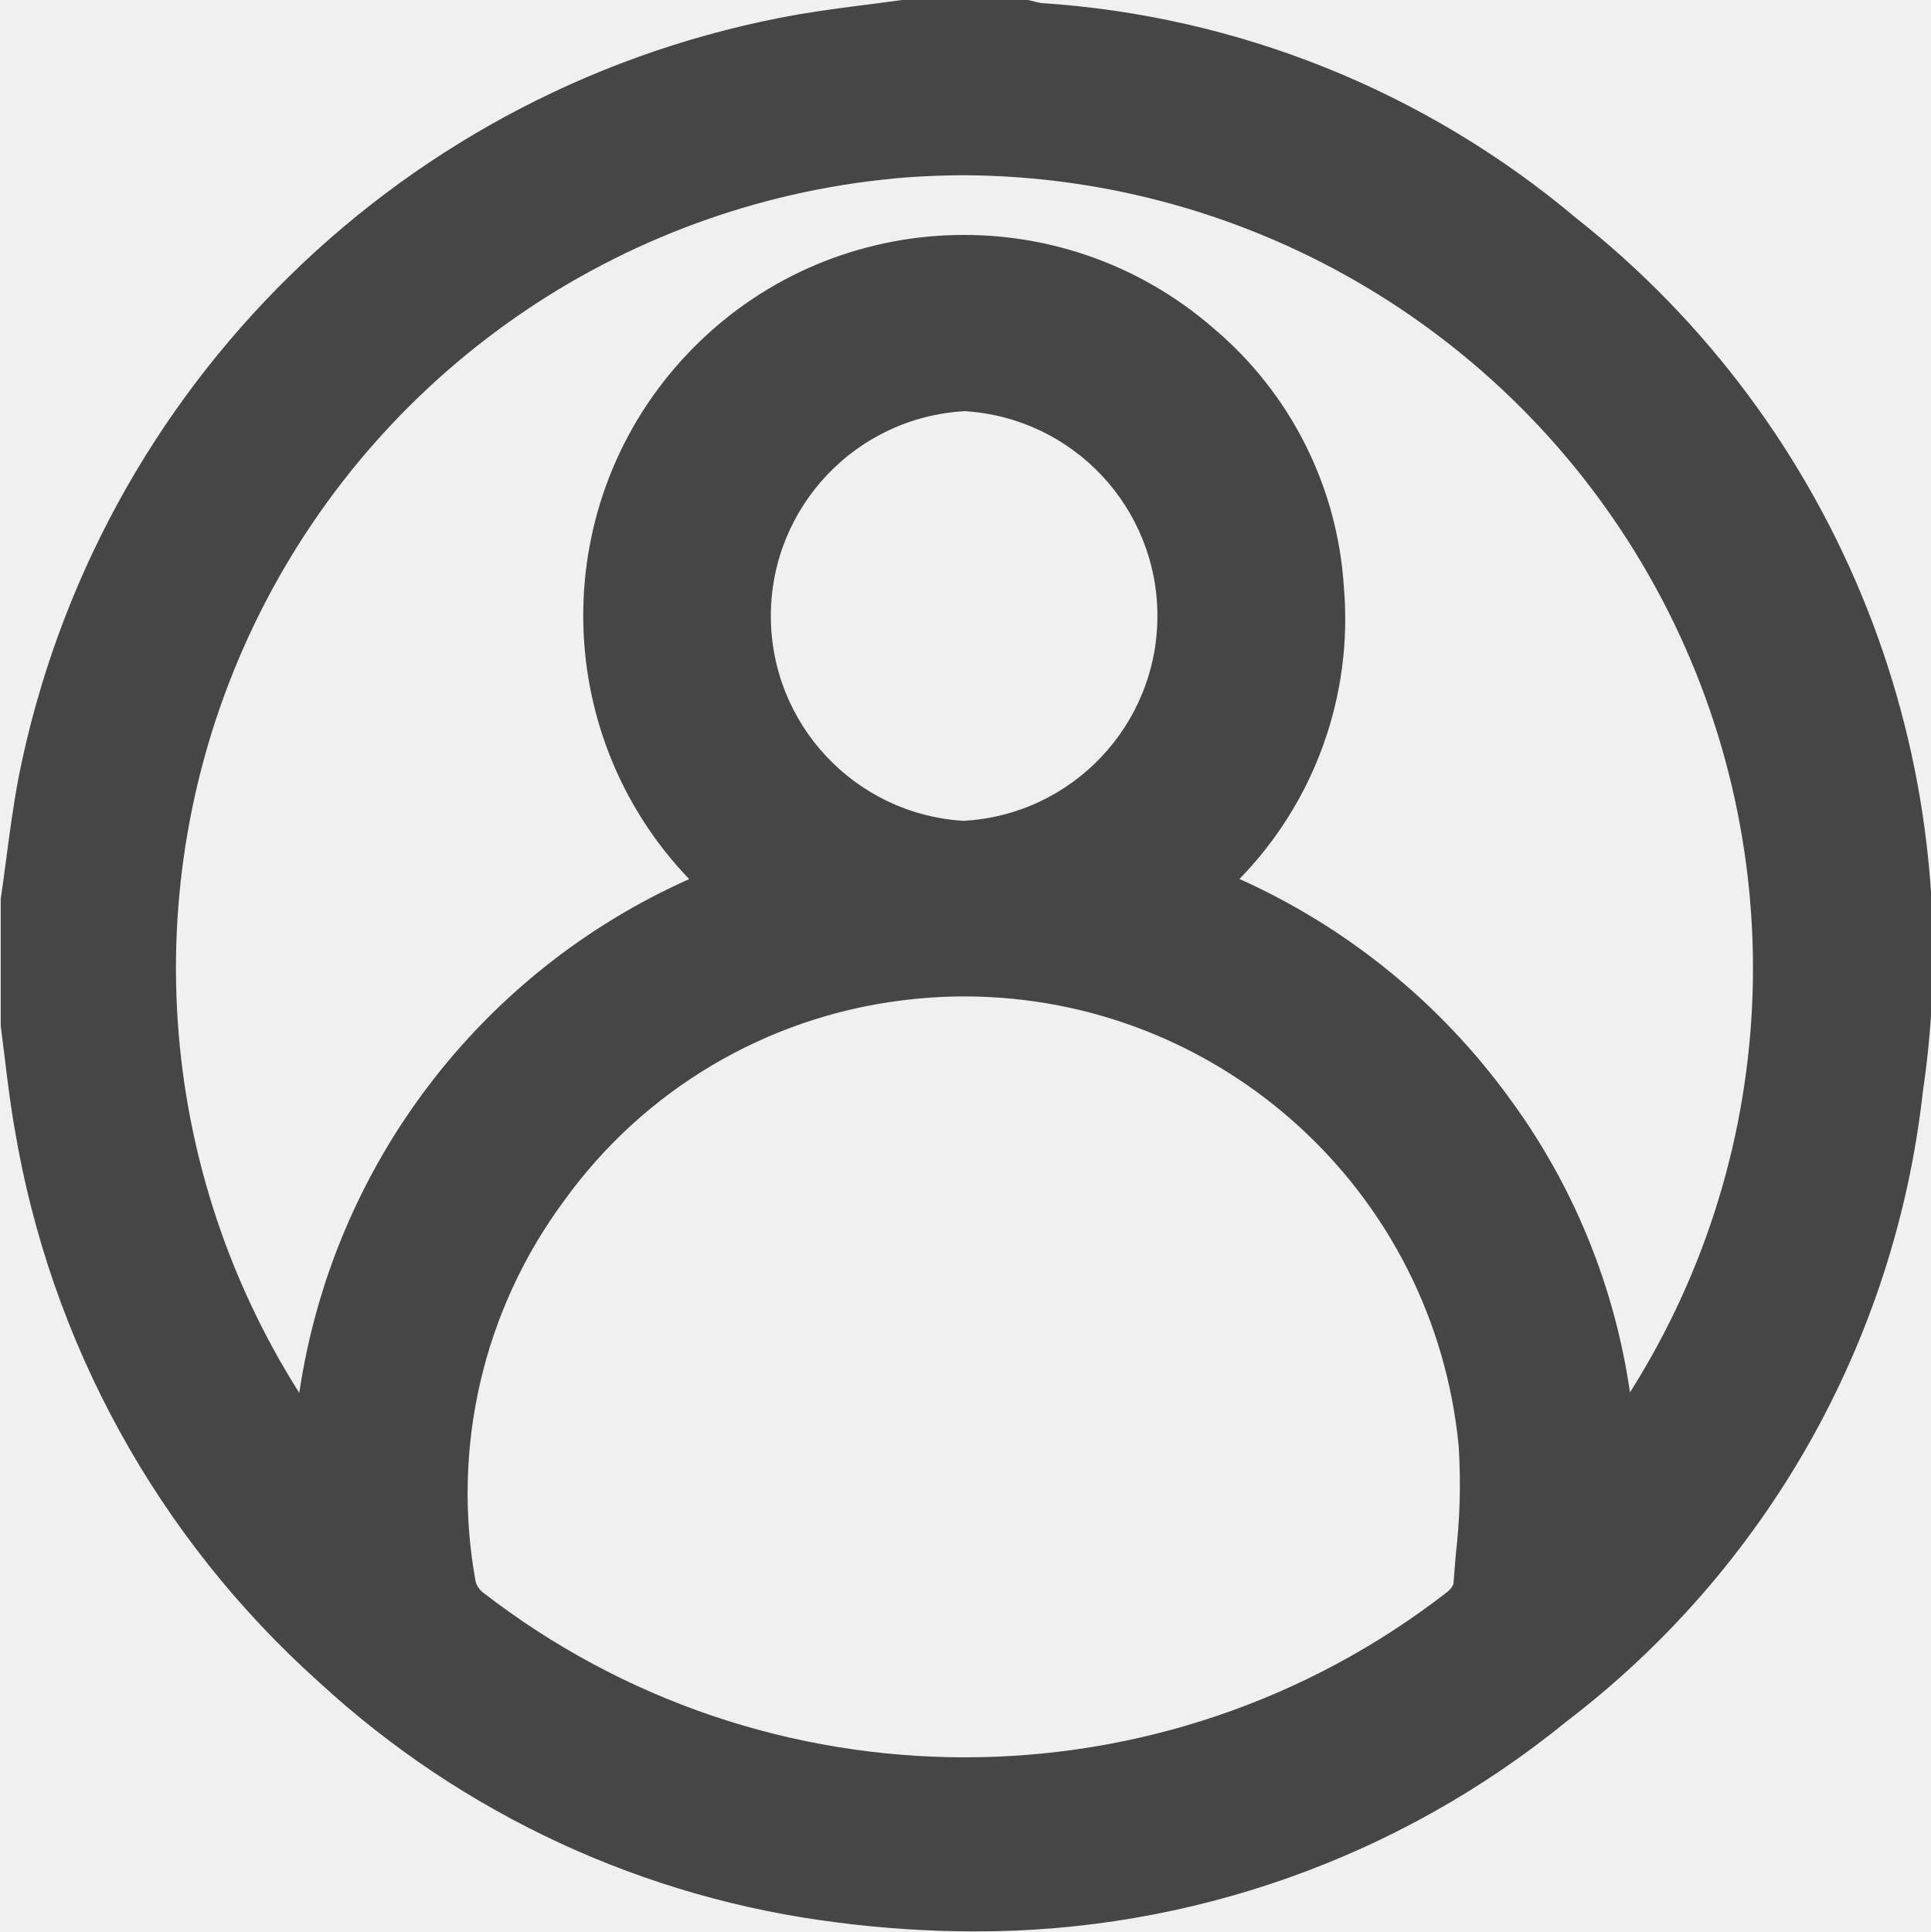
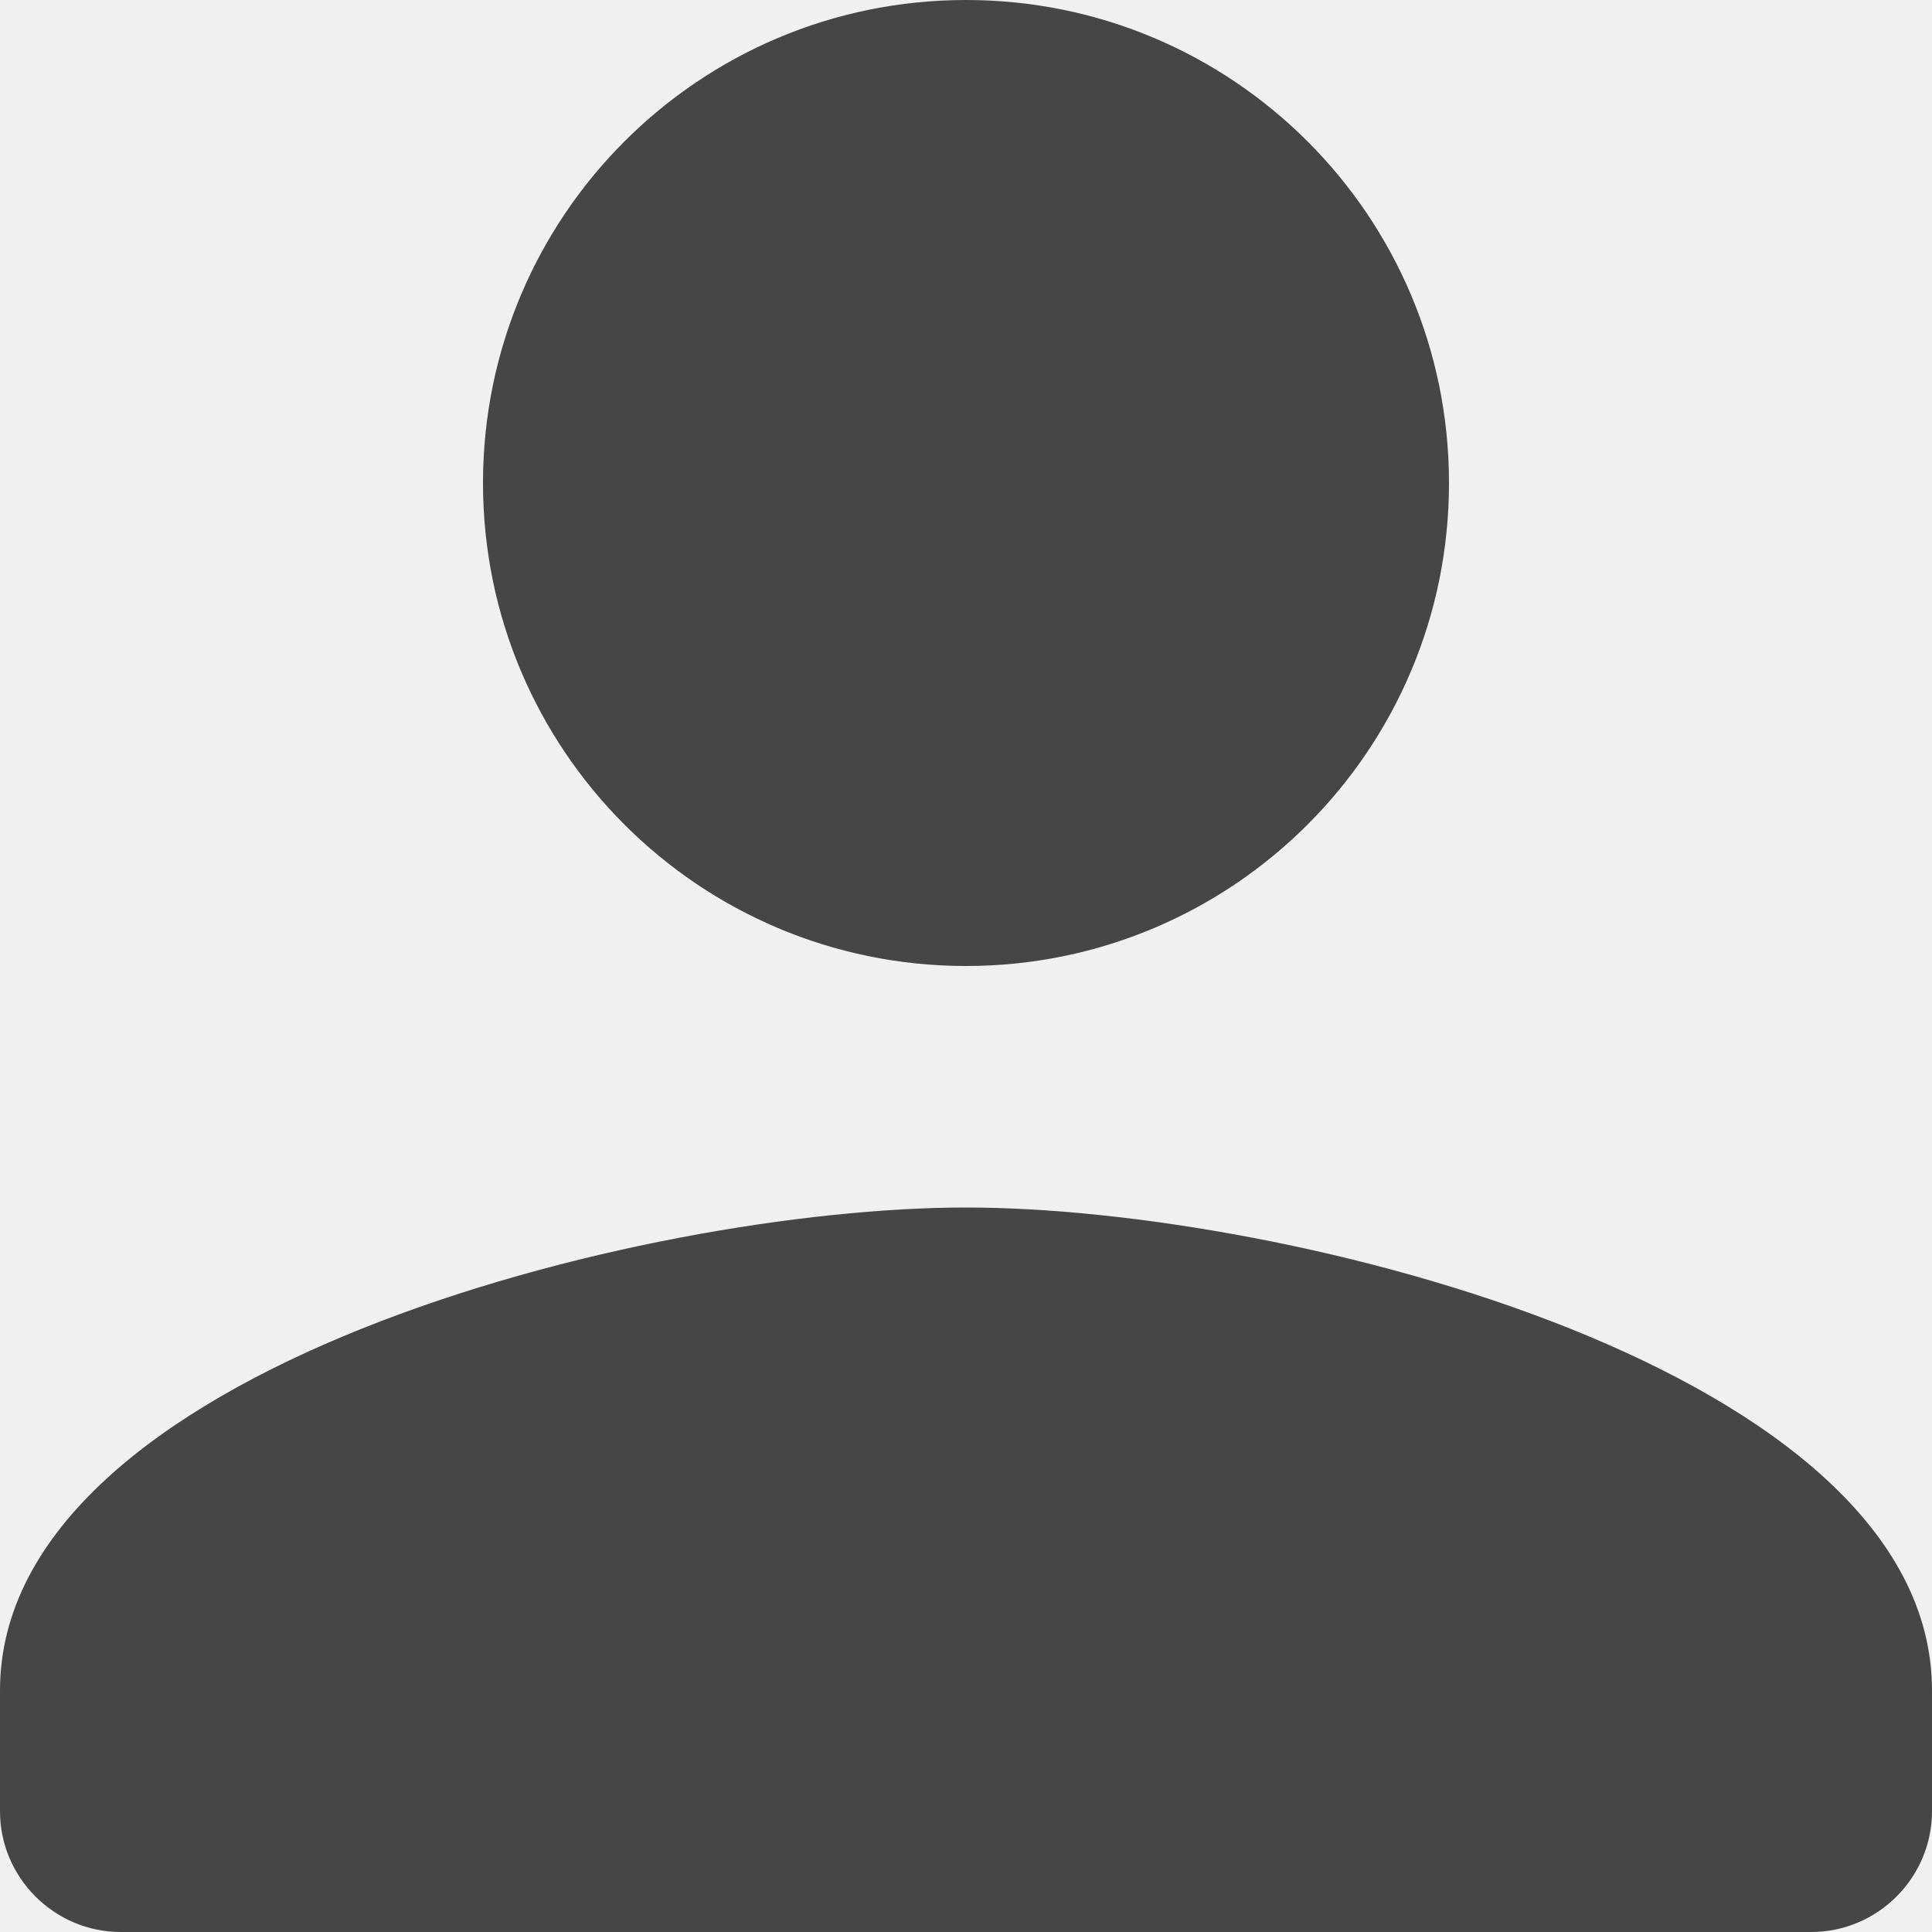
- <svg xmlns="http://www.w3.org/2000/svg" width="16" height="16.008" viewBox="0 0 16 16.008">
-   <g id="profile" transform="translate(-418 -28)">
-     <rect id="Retângulo_4091" data-name="Retângulo 4091" width="16" height="16" transform="translate(418 28)" fill="none" />
-     <path id="Caminho_2607" data-name="Caminho 2607" d="M4427.333,809.913a7.655,7.655,0,0,0-4.437-1.782l-.039-.009-.045-.011-.026-.006h-1.012l-.017,0-.273.036c-.2.025-.4.051-.6.085a8,8,0,0,0-6.458,6.321c-.045.239-.077.482-.108.717q-.019.146-.04.292l0,.017,0,1.017,0,.016c.011.085.021.17.032.255.024.195.048.4.083.595a7.9,7.9,0,0,0,2.525,4.59,7.753,7.753,0,0,0,4.3,1.99,8.843,8.843,0,0,0,1.126.073,7.737,7.737,0,0,0,4.905-1.736,7.626,7.626,0,0,0,2.957-5.221A7.764,7.764,0,0,0,4427.333,809.913Zm-5.065,1.6h0a1.7,1.7,0,0,1-.008,3.394h-.008a1.7,1.7,0,0,1,.014-3.394Zm-3.32,6.54a4.066,4.066,0,0,1,2.79-1.657,4.2,4.2,0,0,1,.53-.034,4.12,4.12,0,0,1,4.092,3.731,5.055,5.055,0,0,1-.025.9c-.006.08-.013.16-.019.24a.183.183,0,0,1-.049.062,6.518,6.518,0,0,1-8,0,.174.174,0,0,1-.053-.081A4.07,4.07,0,0,1,4418.948,818.053Zm6.46-5.086a3.055,3.055,0,0,0-1.08-2.141,3.154,3.154,0,0,0-4.345,4.564,5.552,5.552,0,0,0-3.231,4.257,6.572,6.572,0,0,1,5.042-10.072c.156-.011.313-.017.469-.017a6.57,6.57,0,0,1,5.516,10.085,5.415,5.415,0,0,0-1-2.439,5.6,5.6,0,0,0-2.236-1.815A3.086,3.086,0,0,0,4425.408,812.968Z" transform="translate(-3996.272 -780.106)" fill="#464646" />
+ <svg xmlns="http://www.w3.org/2000/svg" width="16" height="16" viewBox="0 0 16 16" fill="none">
+   <g clip-path="url(#clip0_3:18)">
+     <path fill-rule="evenodd" clip-rule="evenodd" d="M8 8C10.21 8 12 6.21 12 4C12 1.79 10.21 0 8 0C5.79 0 4 1.79 4 4C4 6.21 5.79 8 8 8ZM8 10C5.33 10 0 11.34 0 14V15C0 15.55 0.45 16 1 16H15C15.55 16 16 15.55 16 15V14C16 11.34 10.67 10 8 10Z" fill="#464646" />
  </g>
+   <defs>
+     <clipPath id="clip0_3:18">
+       <rect width="16" height="16" fill="white" />
+     </clipPath>
+   </defs>
</svg>
